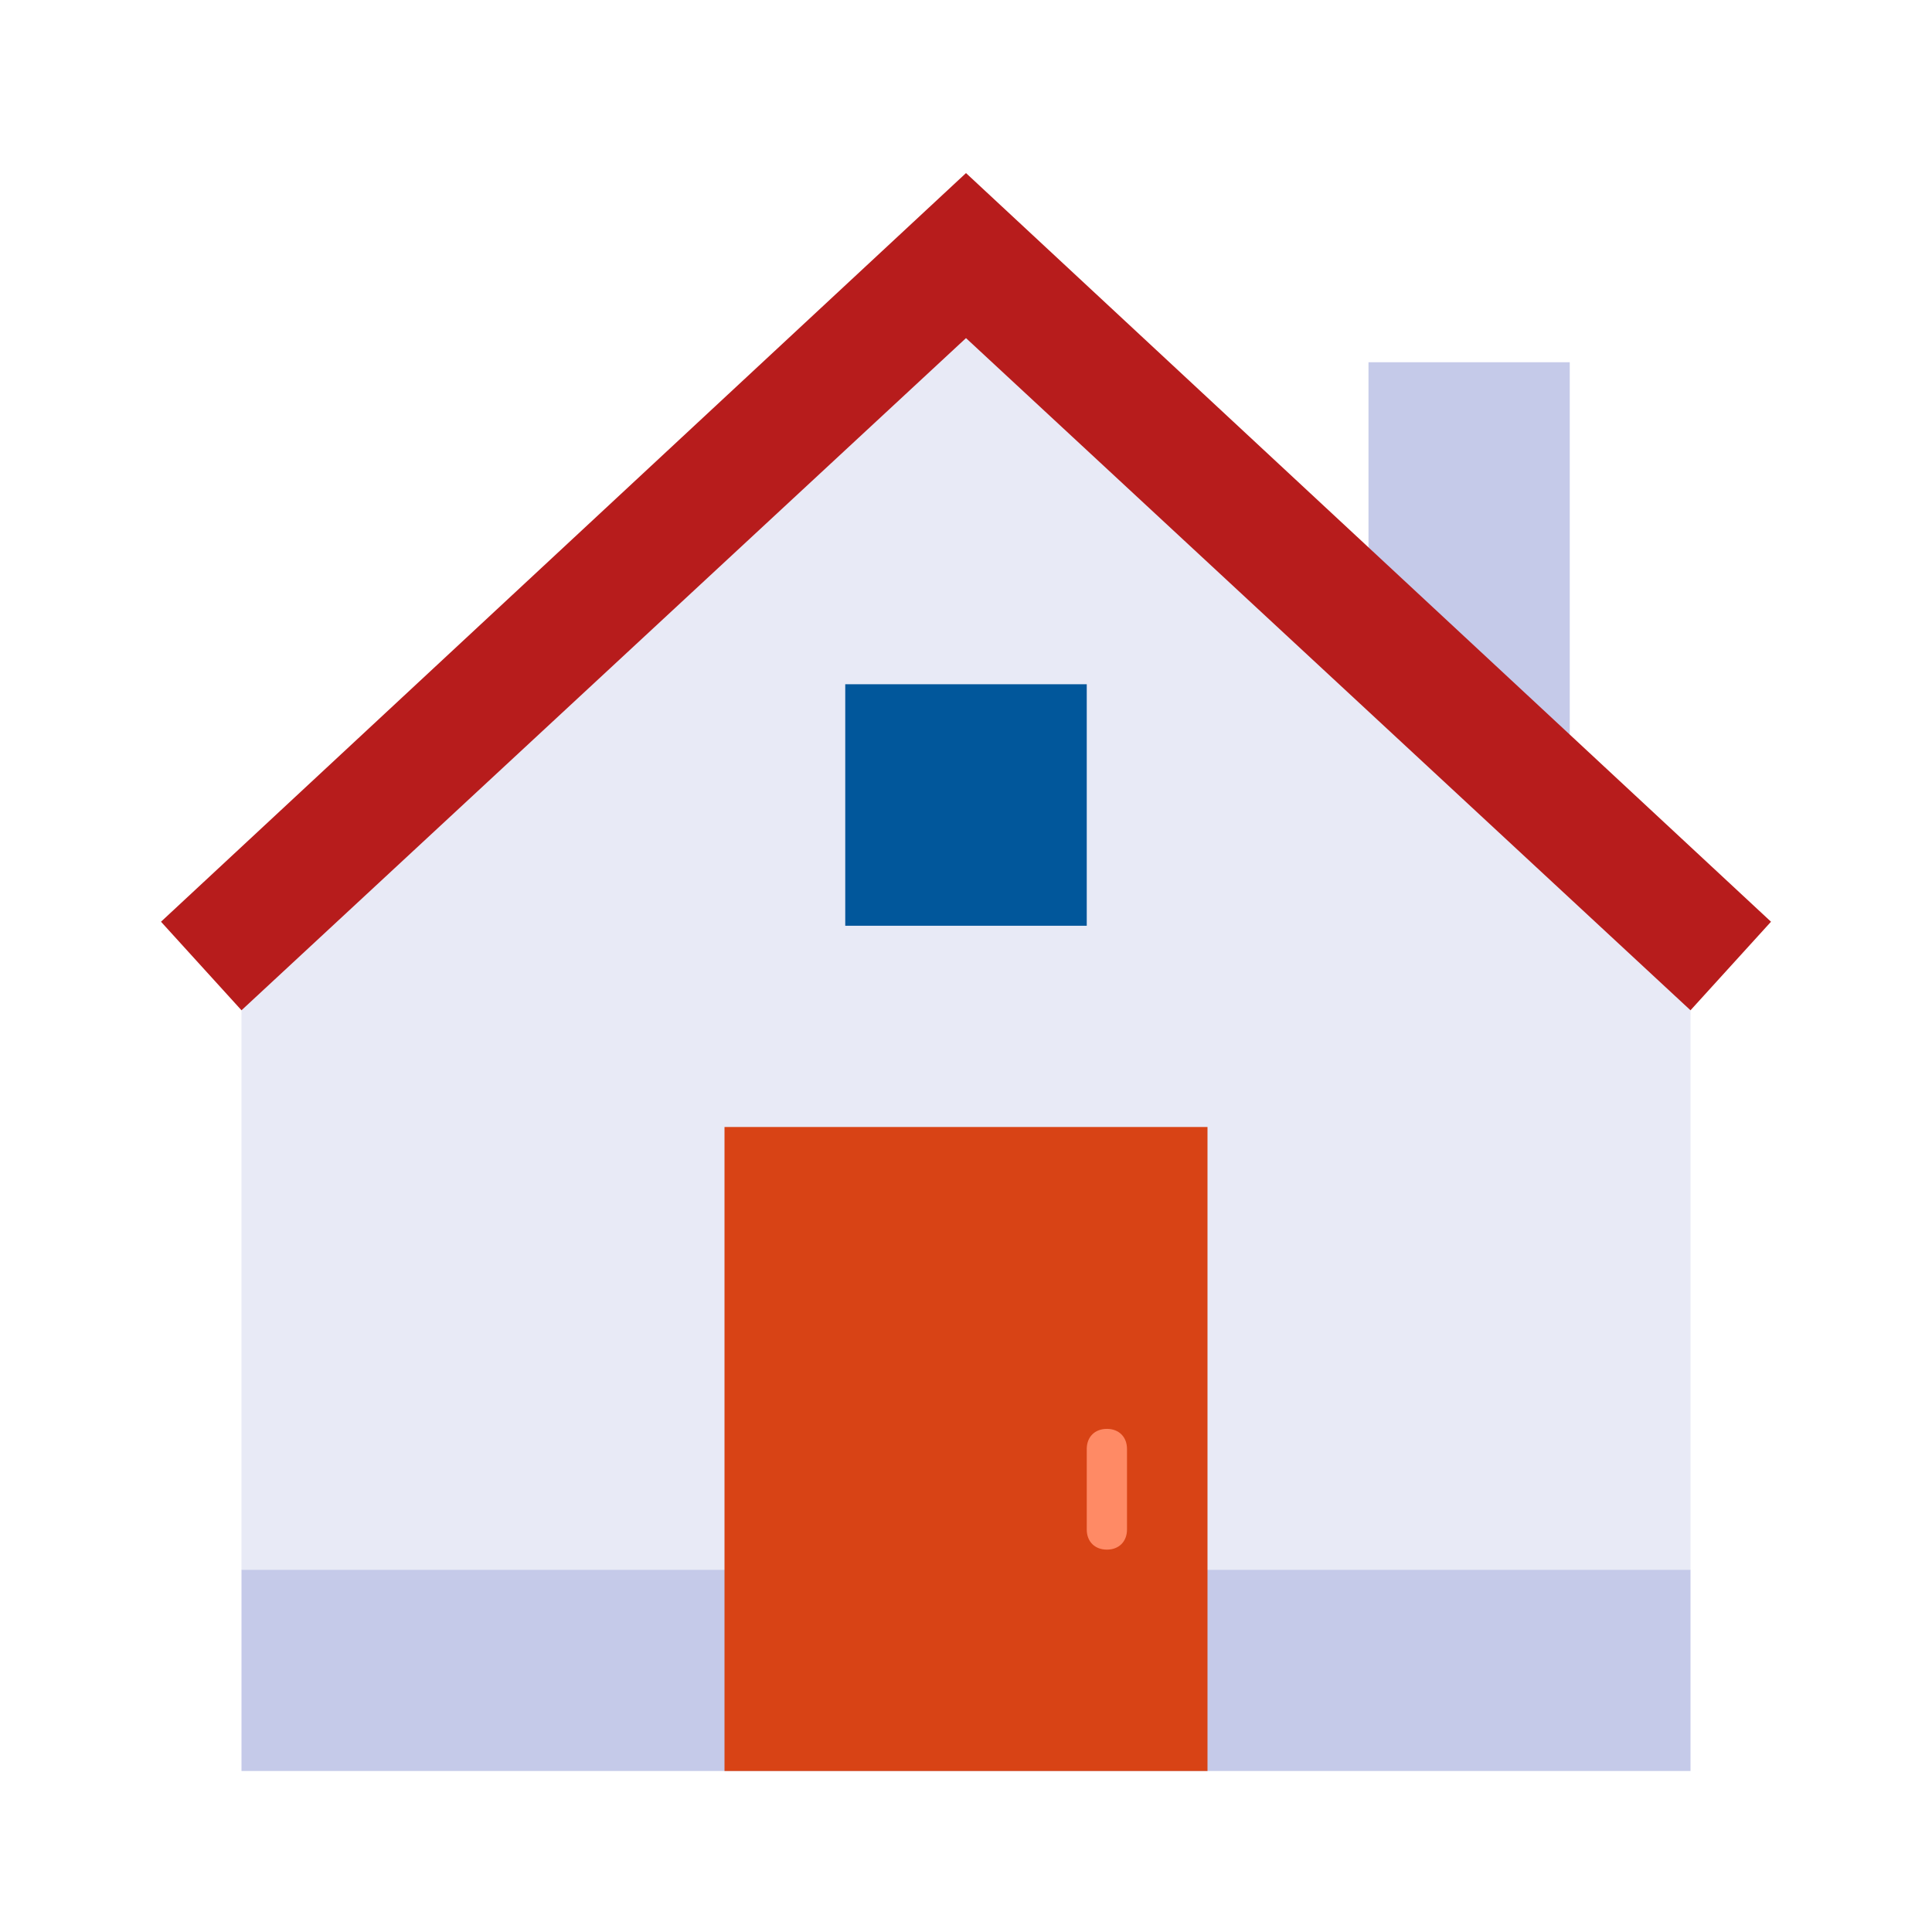
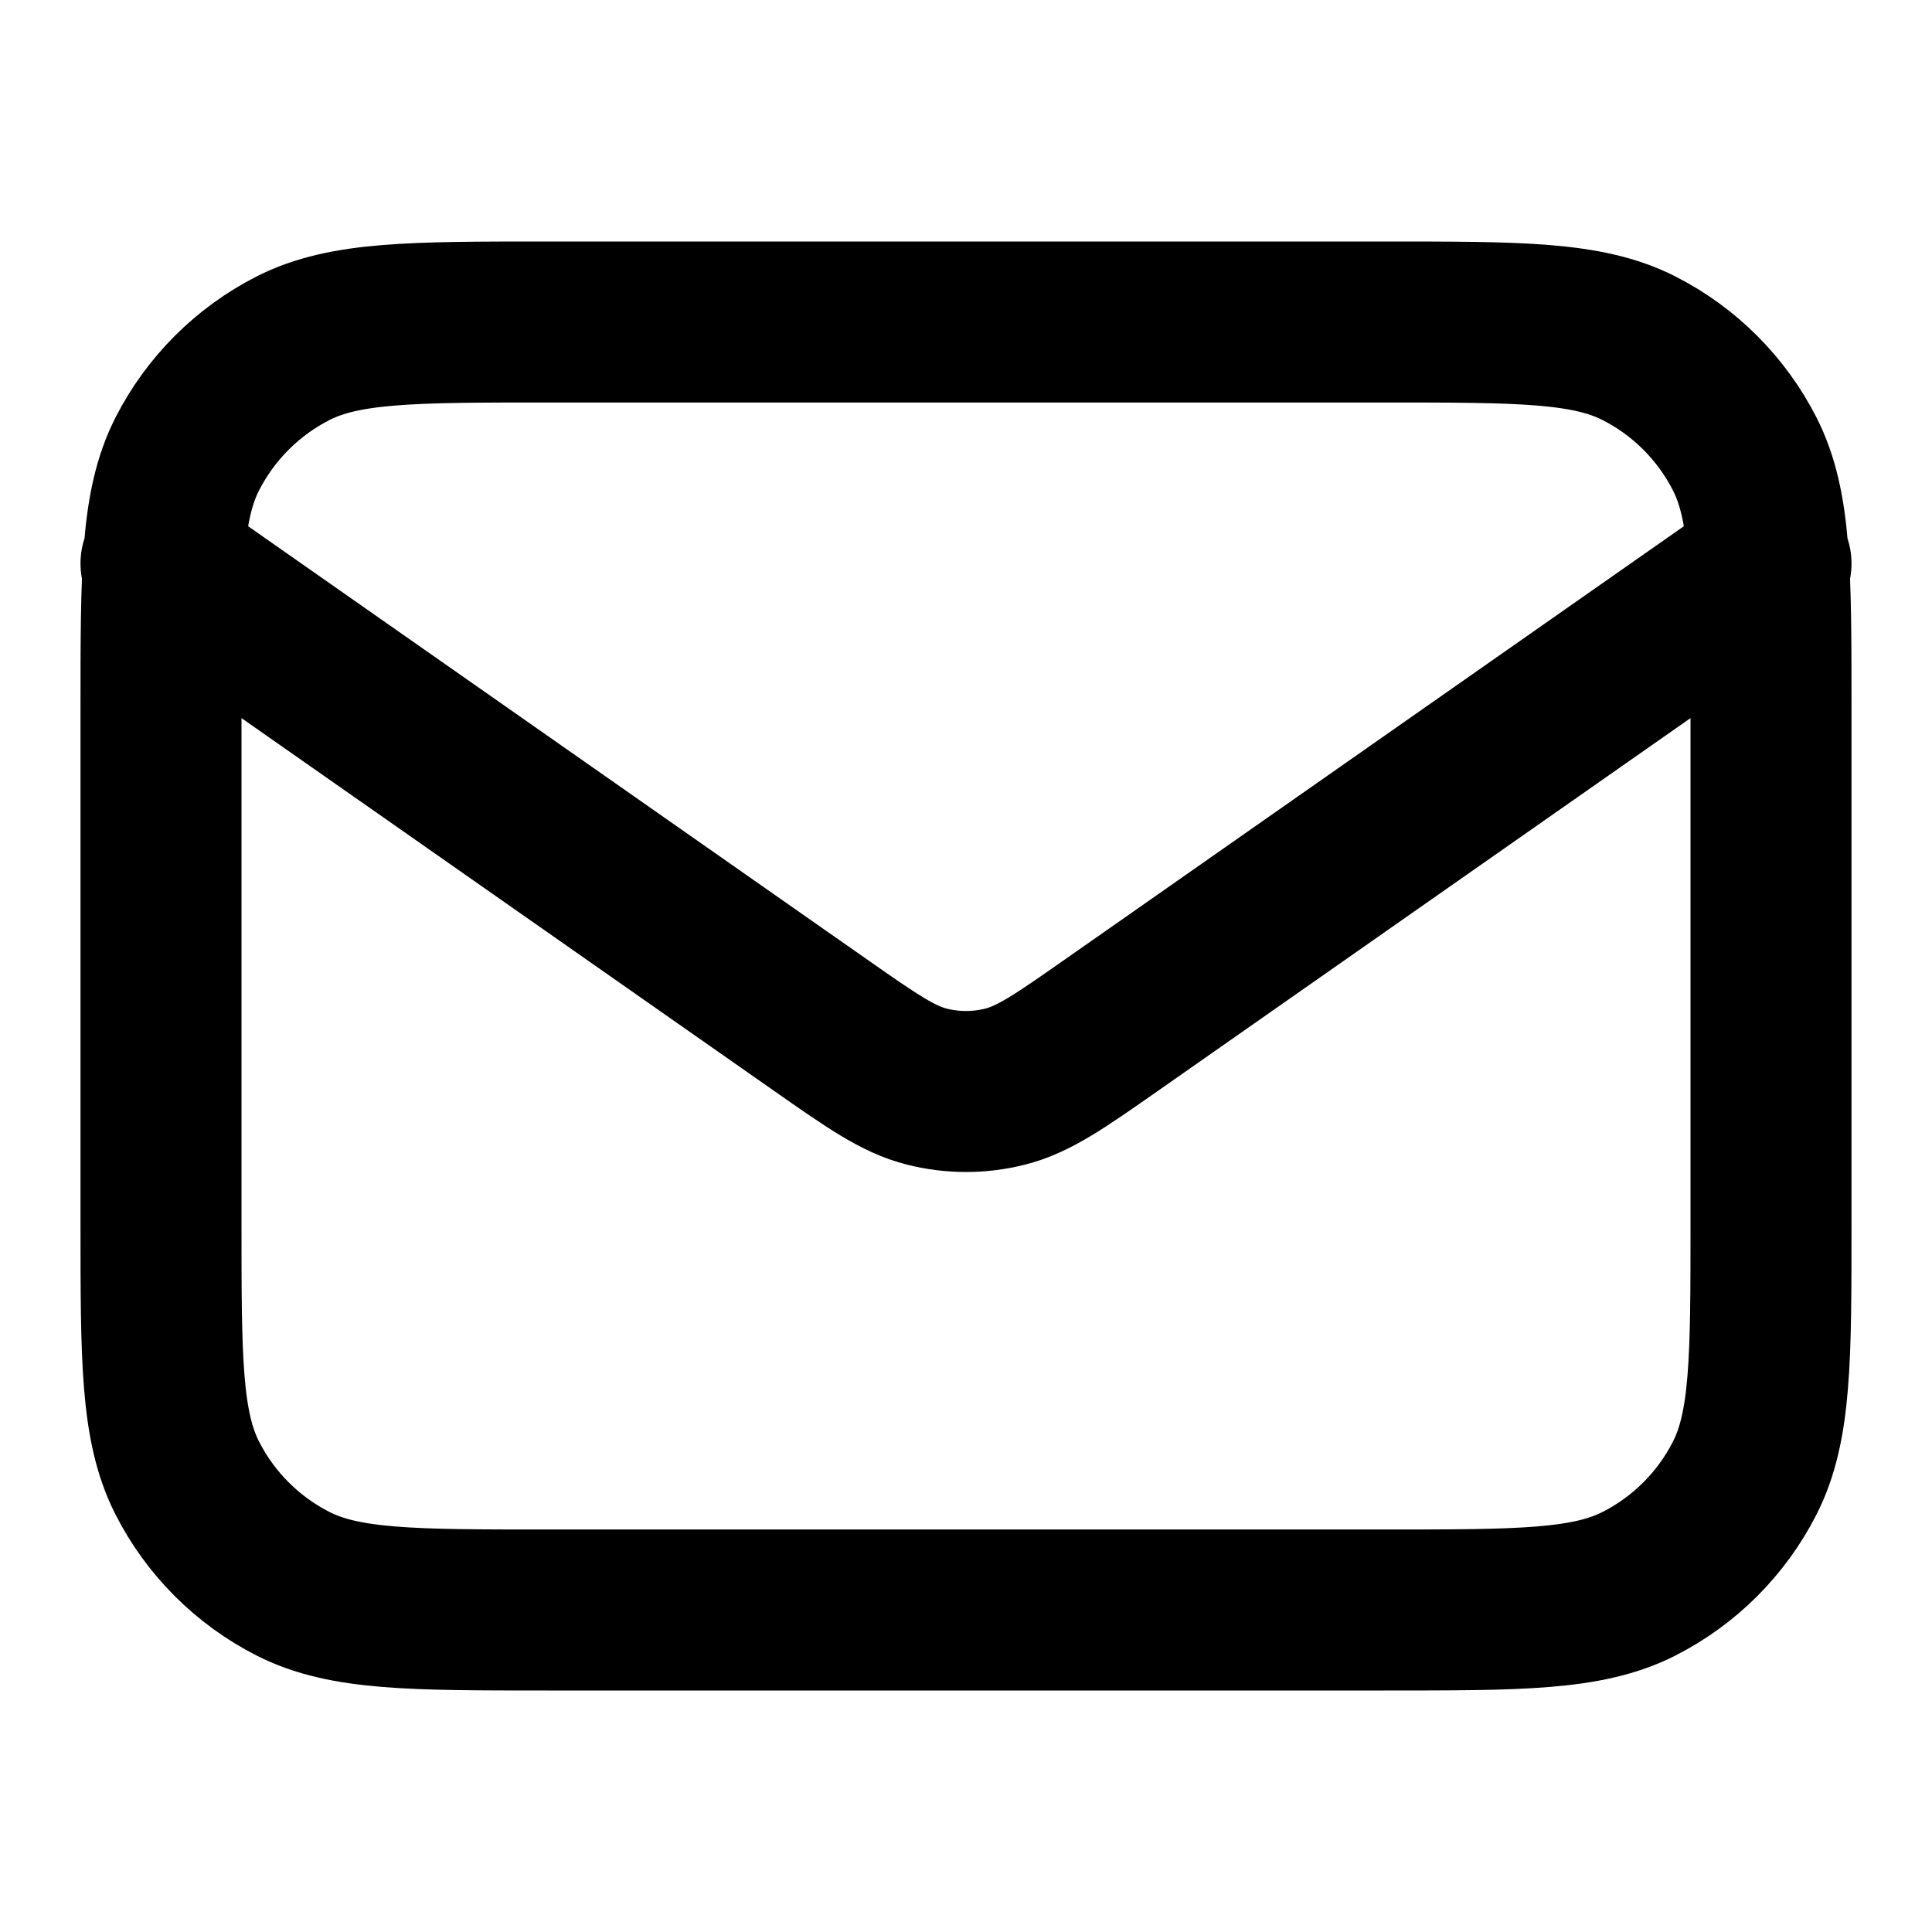
- <svg xmlns="http://www.w3.org/2000/svg" viewBox="0 0 48 48" width="50px" height="50px">
-   <path fill="#E8EAF6" d="M42 39L6 39 6 23 24 6 42 23z" />
-   <path fill="#C5CAE9" d="M39 21L34 16 34 9 39 9zM6 39H42V44H6z" />
-   <path fill="#B71C1C" d="M24 4.3L4 22.9 6 25.1 24 8.4 42 25.1 44 22.9z" />
-   <path fill="#D84315" d="M18 28H30V44H18z" />
-   <path fill="#01579B" d="M21 17H27V23H21z" />
-   <path fill="#FF8A65" d="M27.5,35.5c-0.3,0-0.5,0.2-0.5,0.5v2c0,0.3,0.2,0.5,0.5,0.5S28,38.3,28,38v-2C28,35.7,27.8,35.5,27.5,35.5z" />
+ <svg xmlns="http://www.w3.org/2000/svg" width="24" height="24" viewBox="0 0 24 24" fill="none">
+   <path d="M2 7L10.165 12.715C10.826 13.178 11.157 13.41 11.516 13.499C11.834 13.579 12.166 13.579 12.484 13.499C12.843 13.41 13.174 13.178 13.835 12.715L22 7M6.8 20H17.2C18.88 20 19.72 20 20.362 19.673C20.927 19.385 21.385 18.927 21.673 18.362C22 17.72 22 16.88 22 15.2V8.8C22 7.12 22 6.28 21.673 5.638C21.385 5.074 20.927 4.615 20.362 4.327C19.72 4 18.88 4 17.2 4H6.8C5.12 4 4.28 4 3.638 4.327C3.074 4.615 2.615 5.074 2.327 5.638C2 6.28 2 7.12 2 8.8V15.2C2 16.88 2 17.72 2.327 18.362C2.615 18.927 3.074 19.385 3.638 19.673C4.28 20 5.12 20 6.8 20Z" stroke="black" stroke-width="2" stroke-linecap="round" stroke-linejoin="round" />
</svg>
